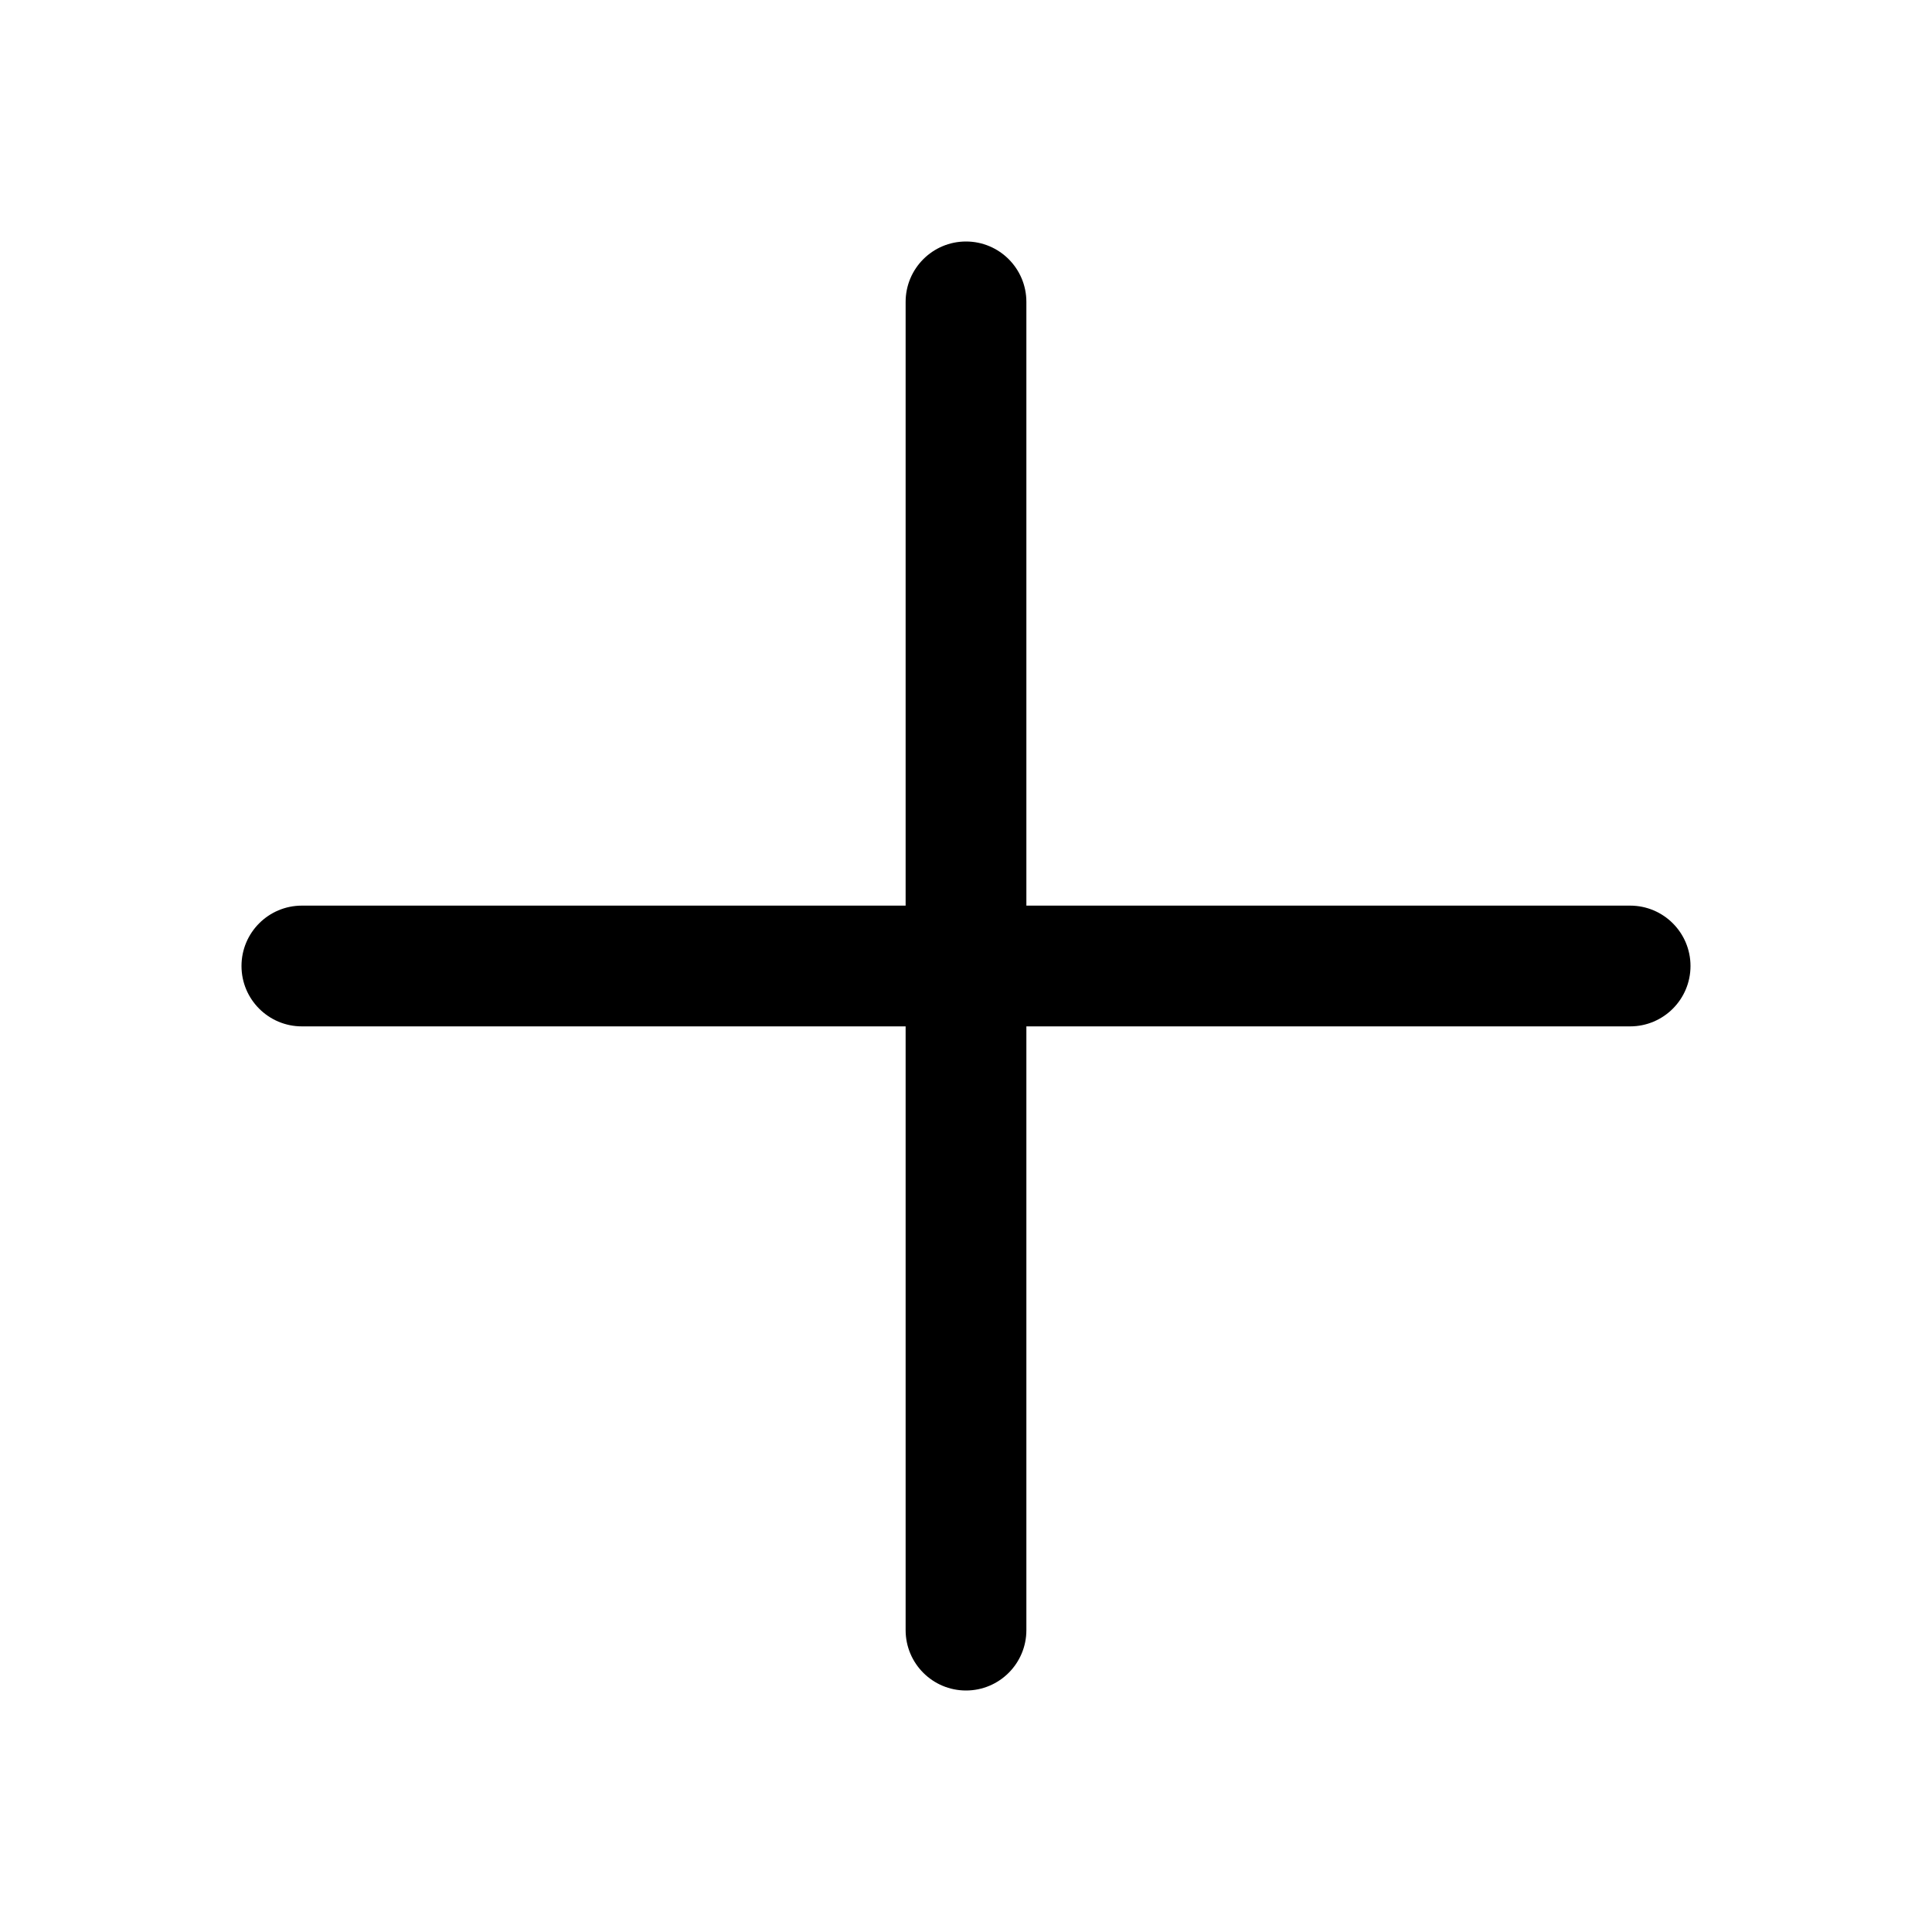
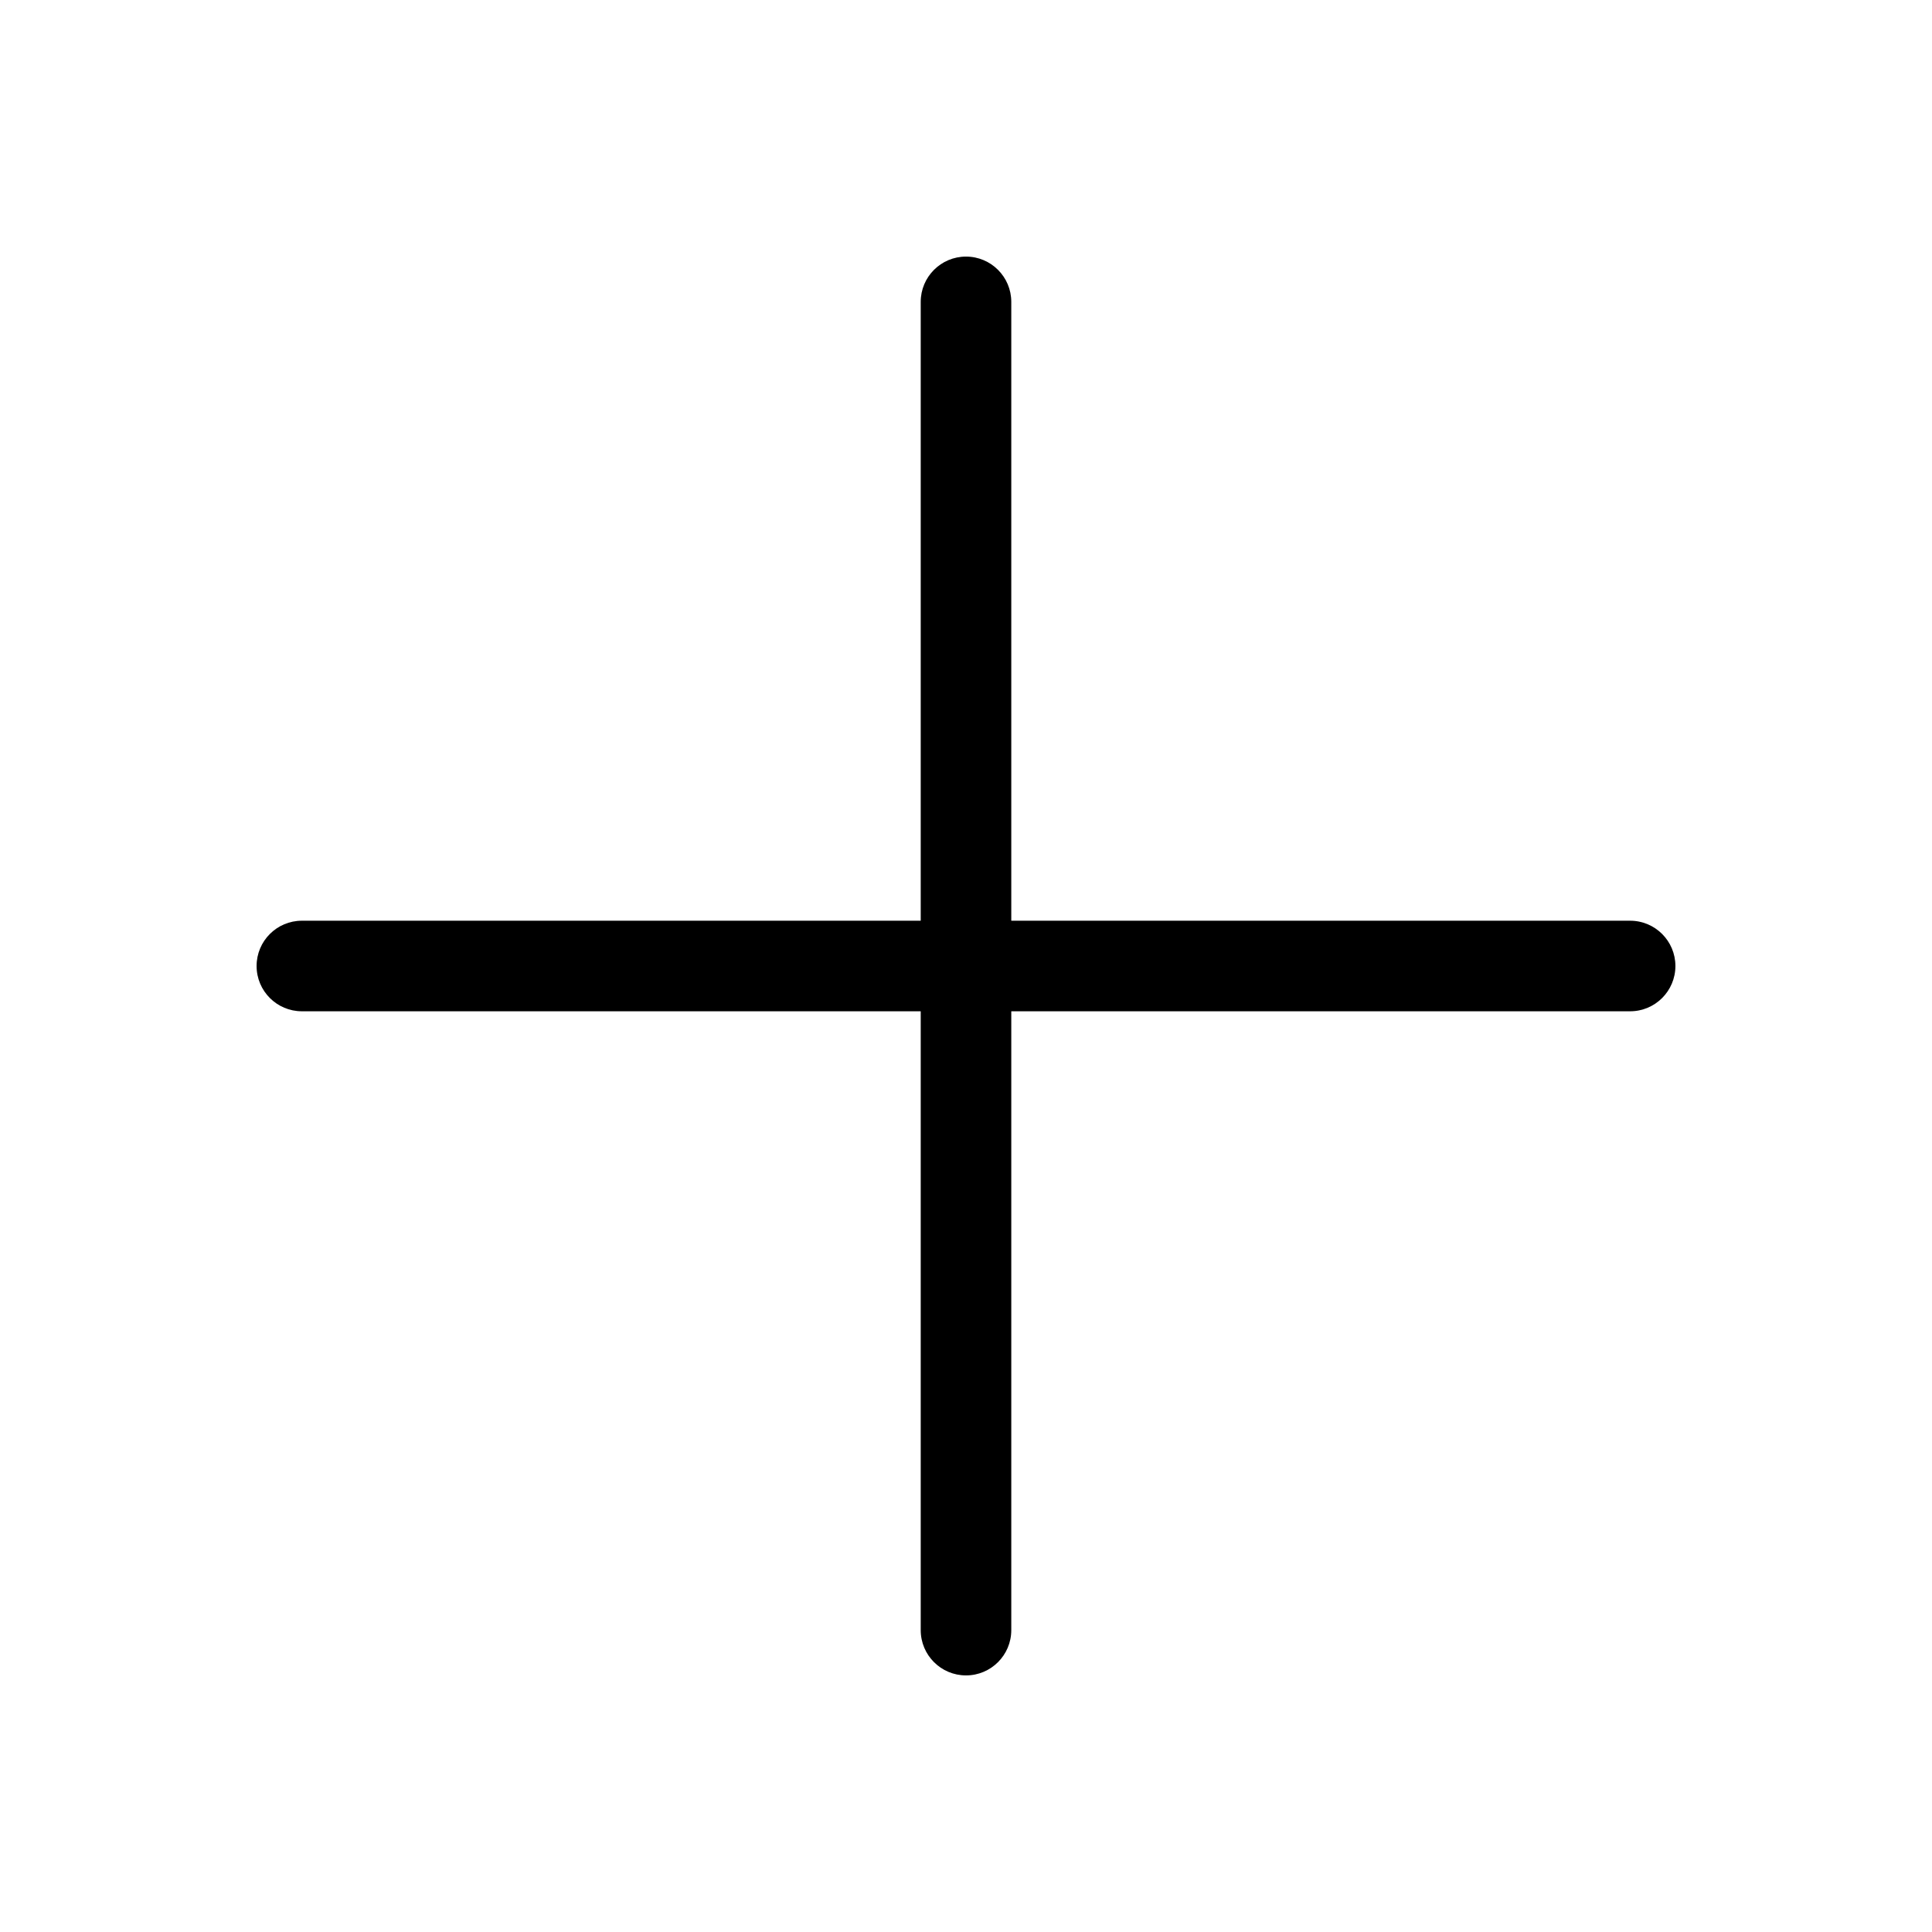
<svg xmlns="http://www.w3.org/2000/svg" viewBox="0 0 256 256" fill="currentColor">
-   <path d="M224,128a8,8,0,0,1-8,8H136v80a8,8,0,0,1-16,0V136H40a8,8,0,0,1,0-16h80V40a8,8,0,0,1,16,0v80h80A8,8,0,0,1,224,128Z" />
+   <path d="M222,128a6,6,0,0,1-6,6H134v82a6,6,0,0,1-12,0V134H40a6,6,0,0,1,0-12h82V40a6,6,0,0,1,12,0v82h82A6,6,0,0,1,222,128Z" />
</svg>
